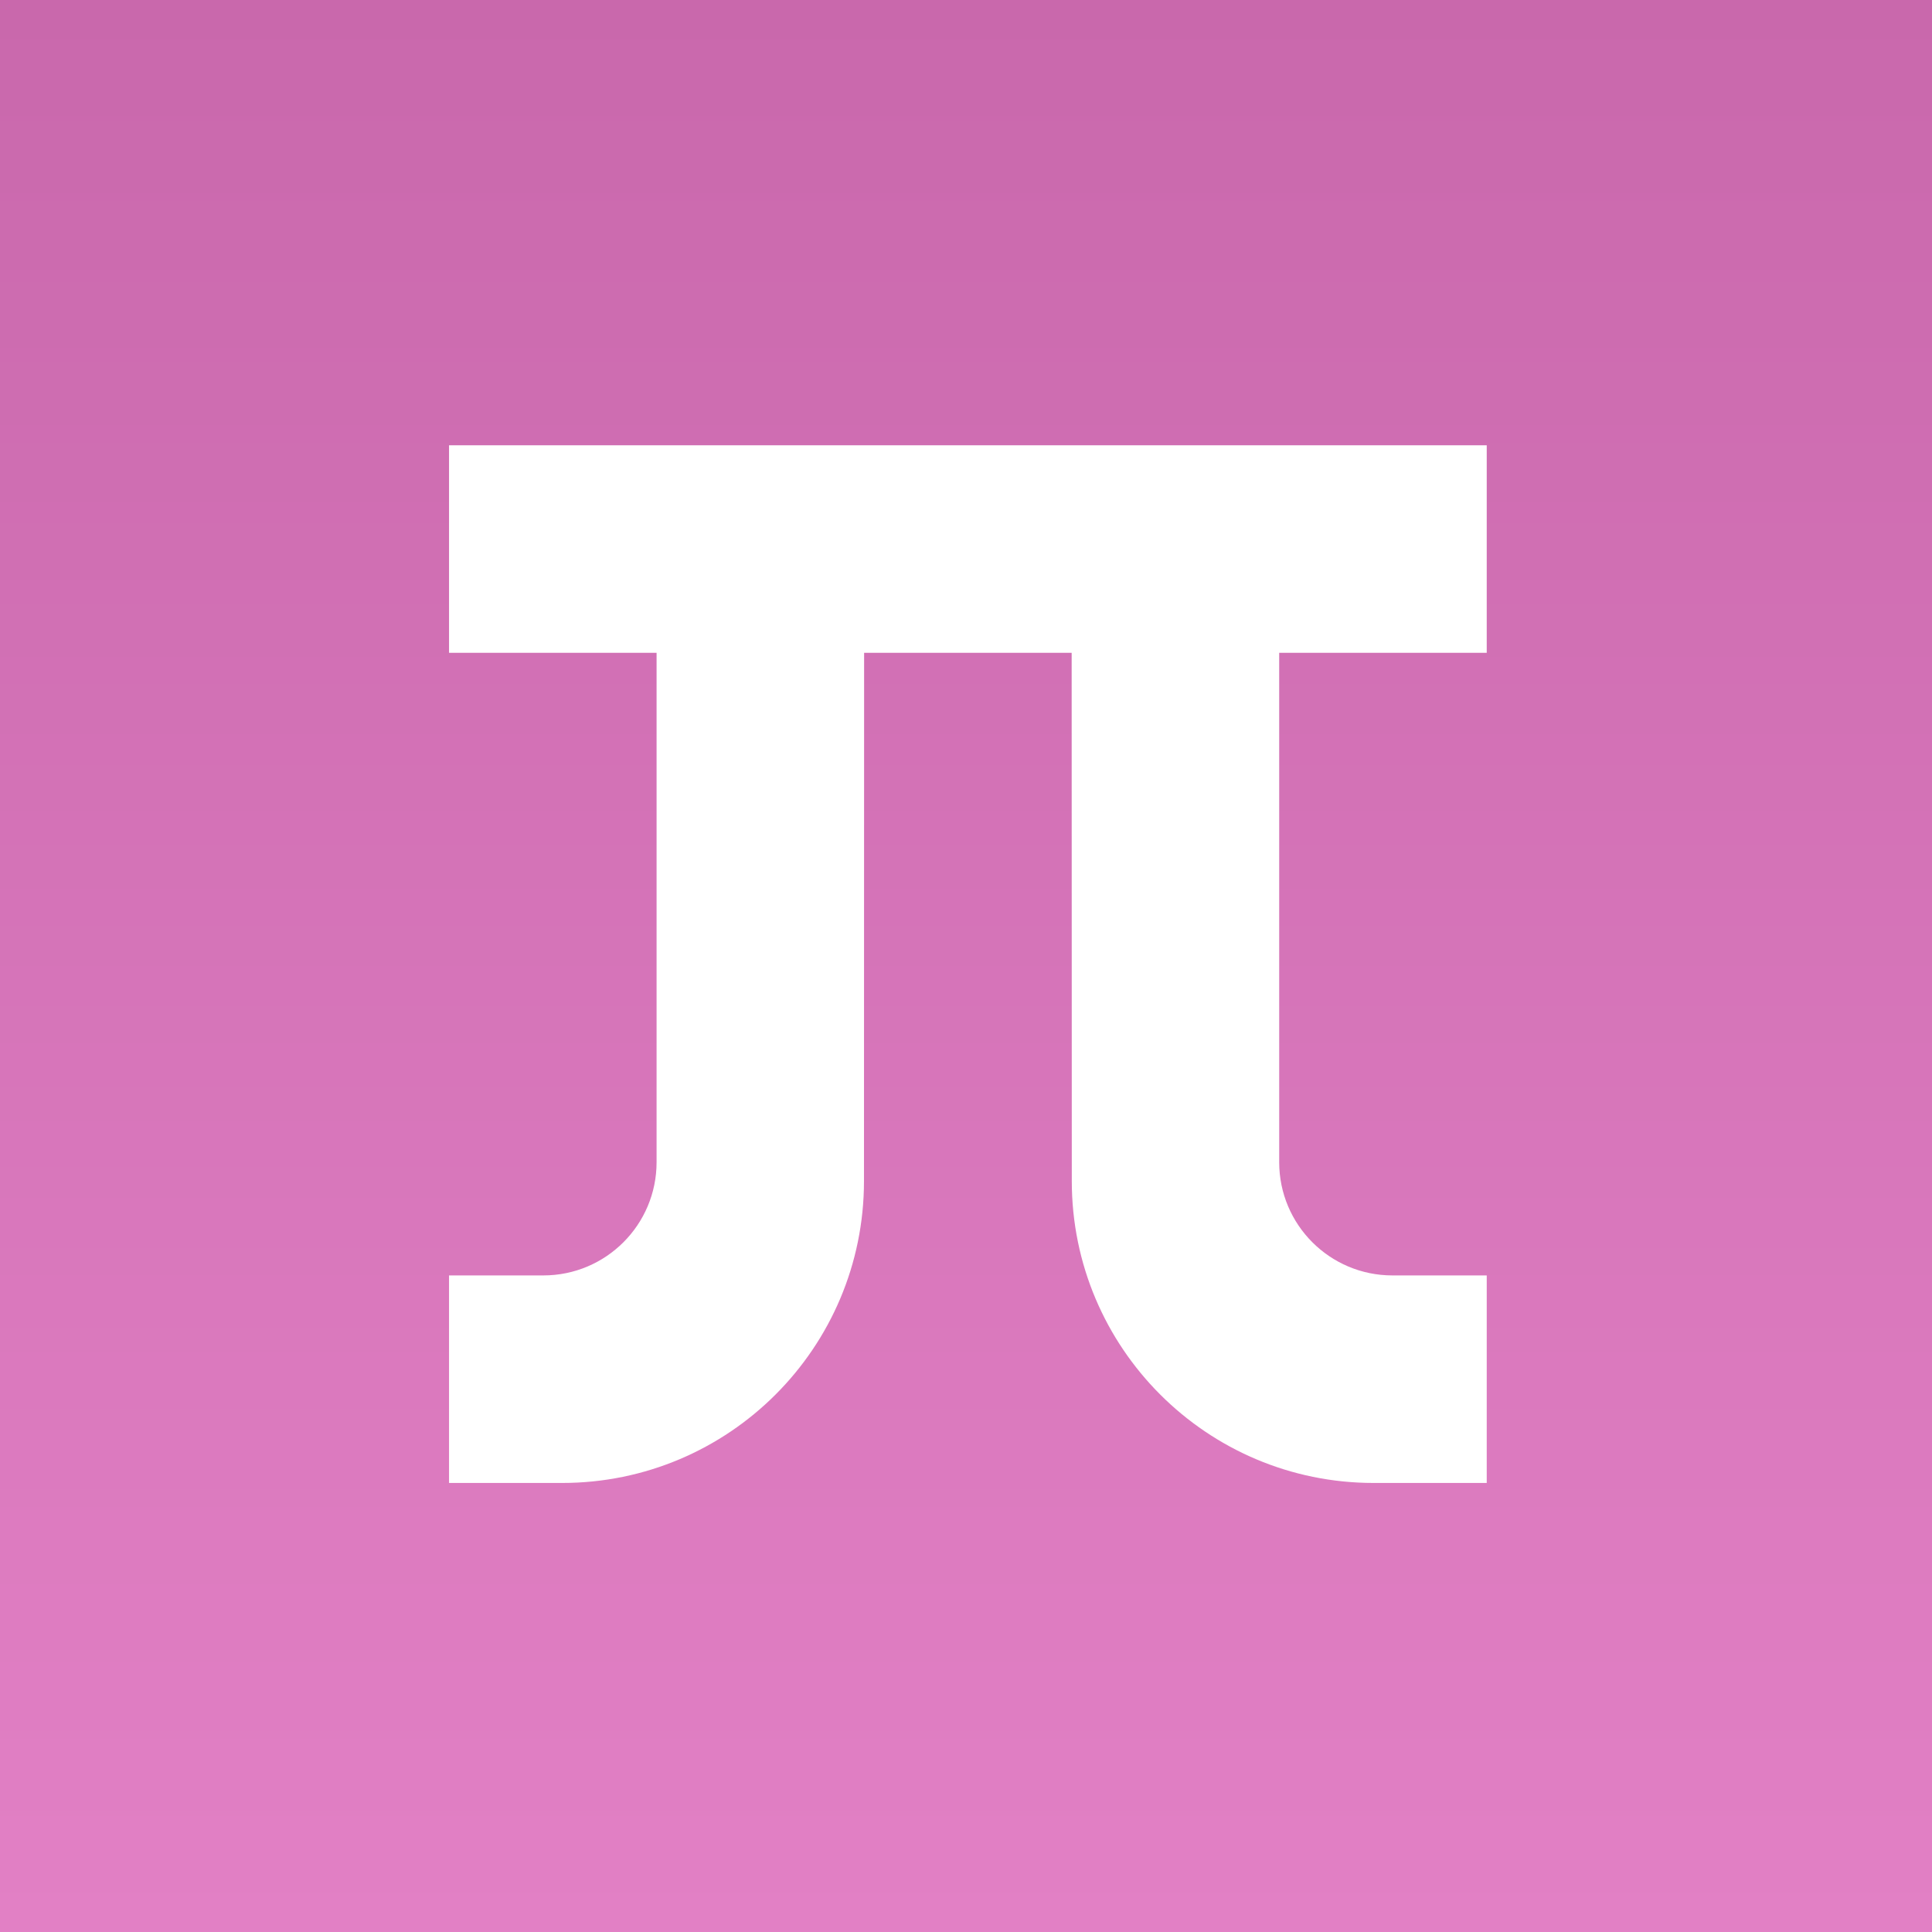
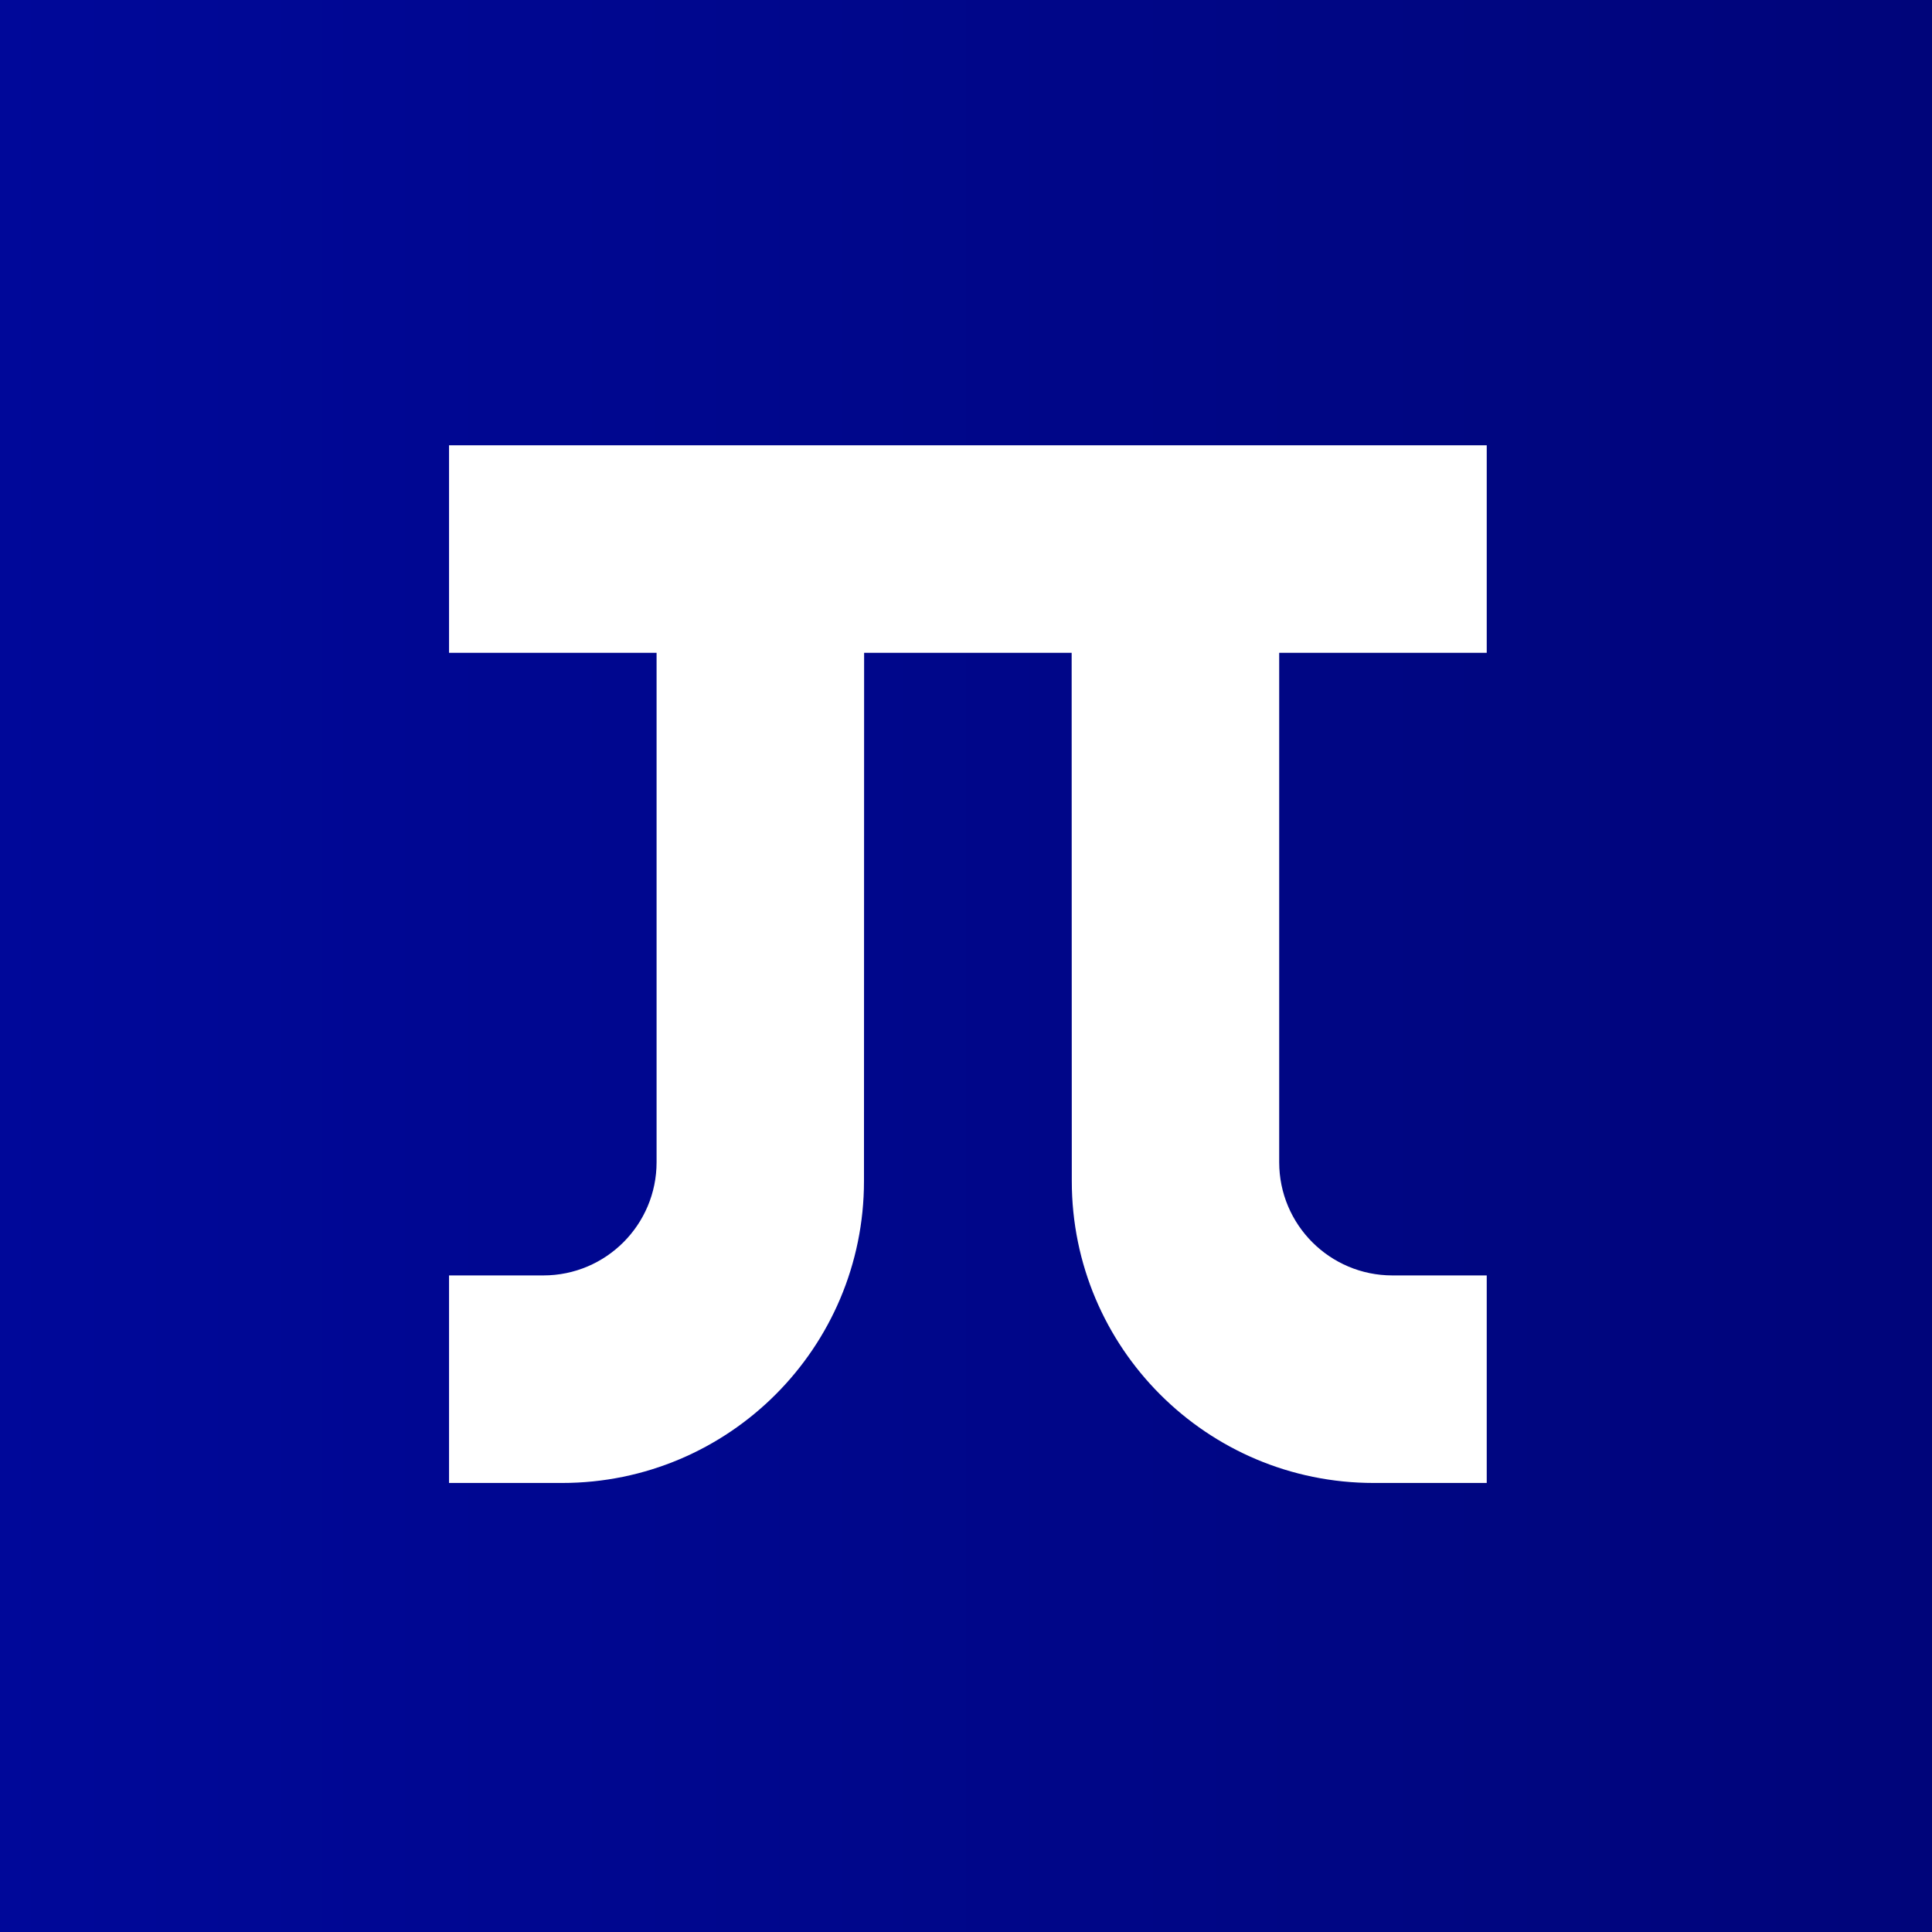
- <svg xmlns="http://www.w3.org/2000/svg" width="512" height="512" viewBox="0 0 512 512" fill="none">
-   <rect width="512" height="512" fill="url(#paint0_linear_10_22)" />
-   <path d="M119 173H174L174 308C174 324.569 160.569 338 144 338H119V393H148.963C193.146 393 228.963 357.183 228.963 313L229 173H284L284.037 313C284.037 357.183 319.854 393 364.037 393H394V338H369C352.431 338 339 324.569 339 308L339 173H394V118H119V173Z" fill="white" />
-   <defs>
+ <svg xmlns="http://www.w3.org/2000/svg" xmlns:xlink="http://www.w3.org/1999/xlink" width="512" height="512" viewBox="0 0 512 512" fill="none" version="1.1" id="svg2">
+   <rect width="512" height="512" fill="url(#paint0_linear_10_22)" id="rect1" style="fill:url(#linearGradient7);fill-opacity:1" />
+   <path d="M119 173H174L174 308C174 324.569 160.569 338 144 338H119V393H148.963C193.146 393 228.963 357.183 228.963 313L229 173H284L284.037 313C284.037 357.183 319.854 393 364.037 393H394V338H369C352.431 338 339 324.569 339 308L339 173H394V118H119V173Z" fill="white" id="path1" />
+   <defs id="defs2">
+     <linearGradient id="linearGradient6">
+       <stop style="stop-color:#000899;stop-opacity:1;" offset="0" id="stop6" />
+       <stop style="stop-color:#00057a;stop-opacity:1;" offset="1" id="stop7" />
+     </linearGradient>
    <linearGradient id="paint0_linear_10_22" x1="256" y1="0" x2="256" y2="512" gradientUnits="userSpaceOnUse">
-       <stop stop-color="#C968AC" />
-       <stop offset="1" stop-color="#E280C5" />
+       <stop stop-color="#C968AC" id="stop1" offset="0" style="stop-color:#000089;stop-opacity:0.624;" />
+       <stop offset="1" stop-color="#E280C5" id="stop2" />
    </linearGradient>
+     <linearGradient xlink:href="#linearGradient6" id="linearGradient7" x1="0" y1="256" x2="512" y2="256" gradientUnits="userSpaceOnUse" />
  </defs>
</svg>
